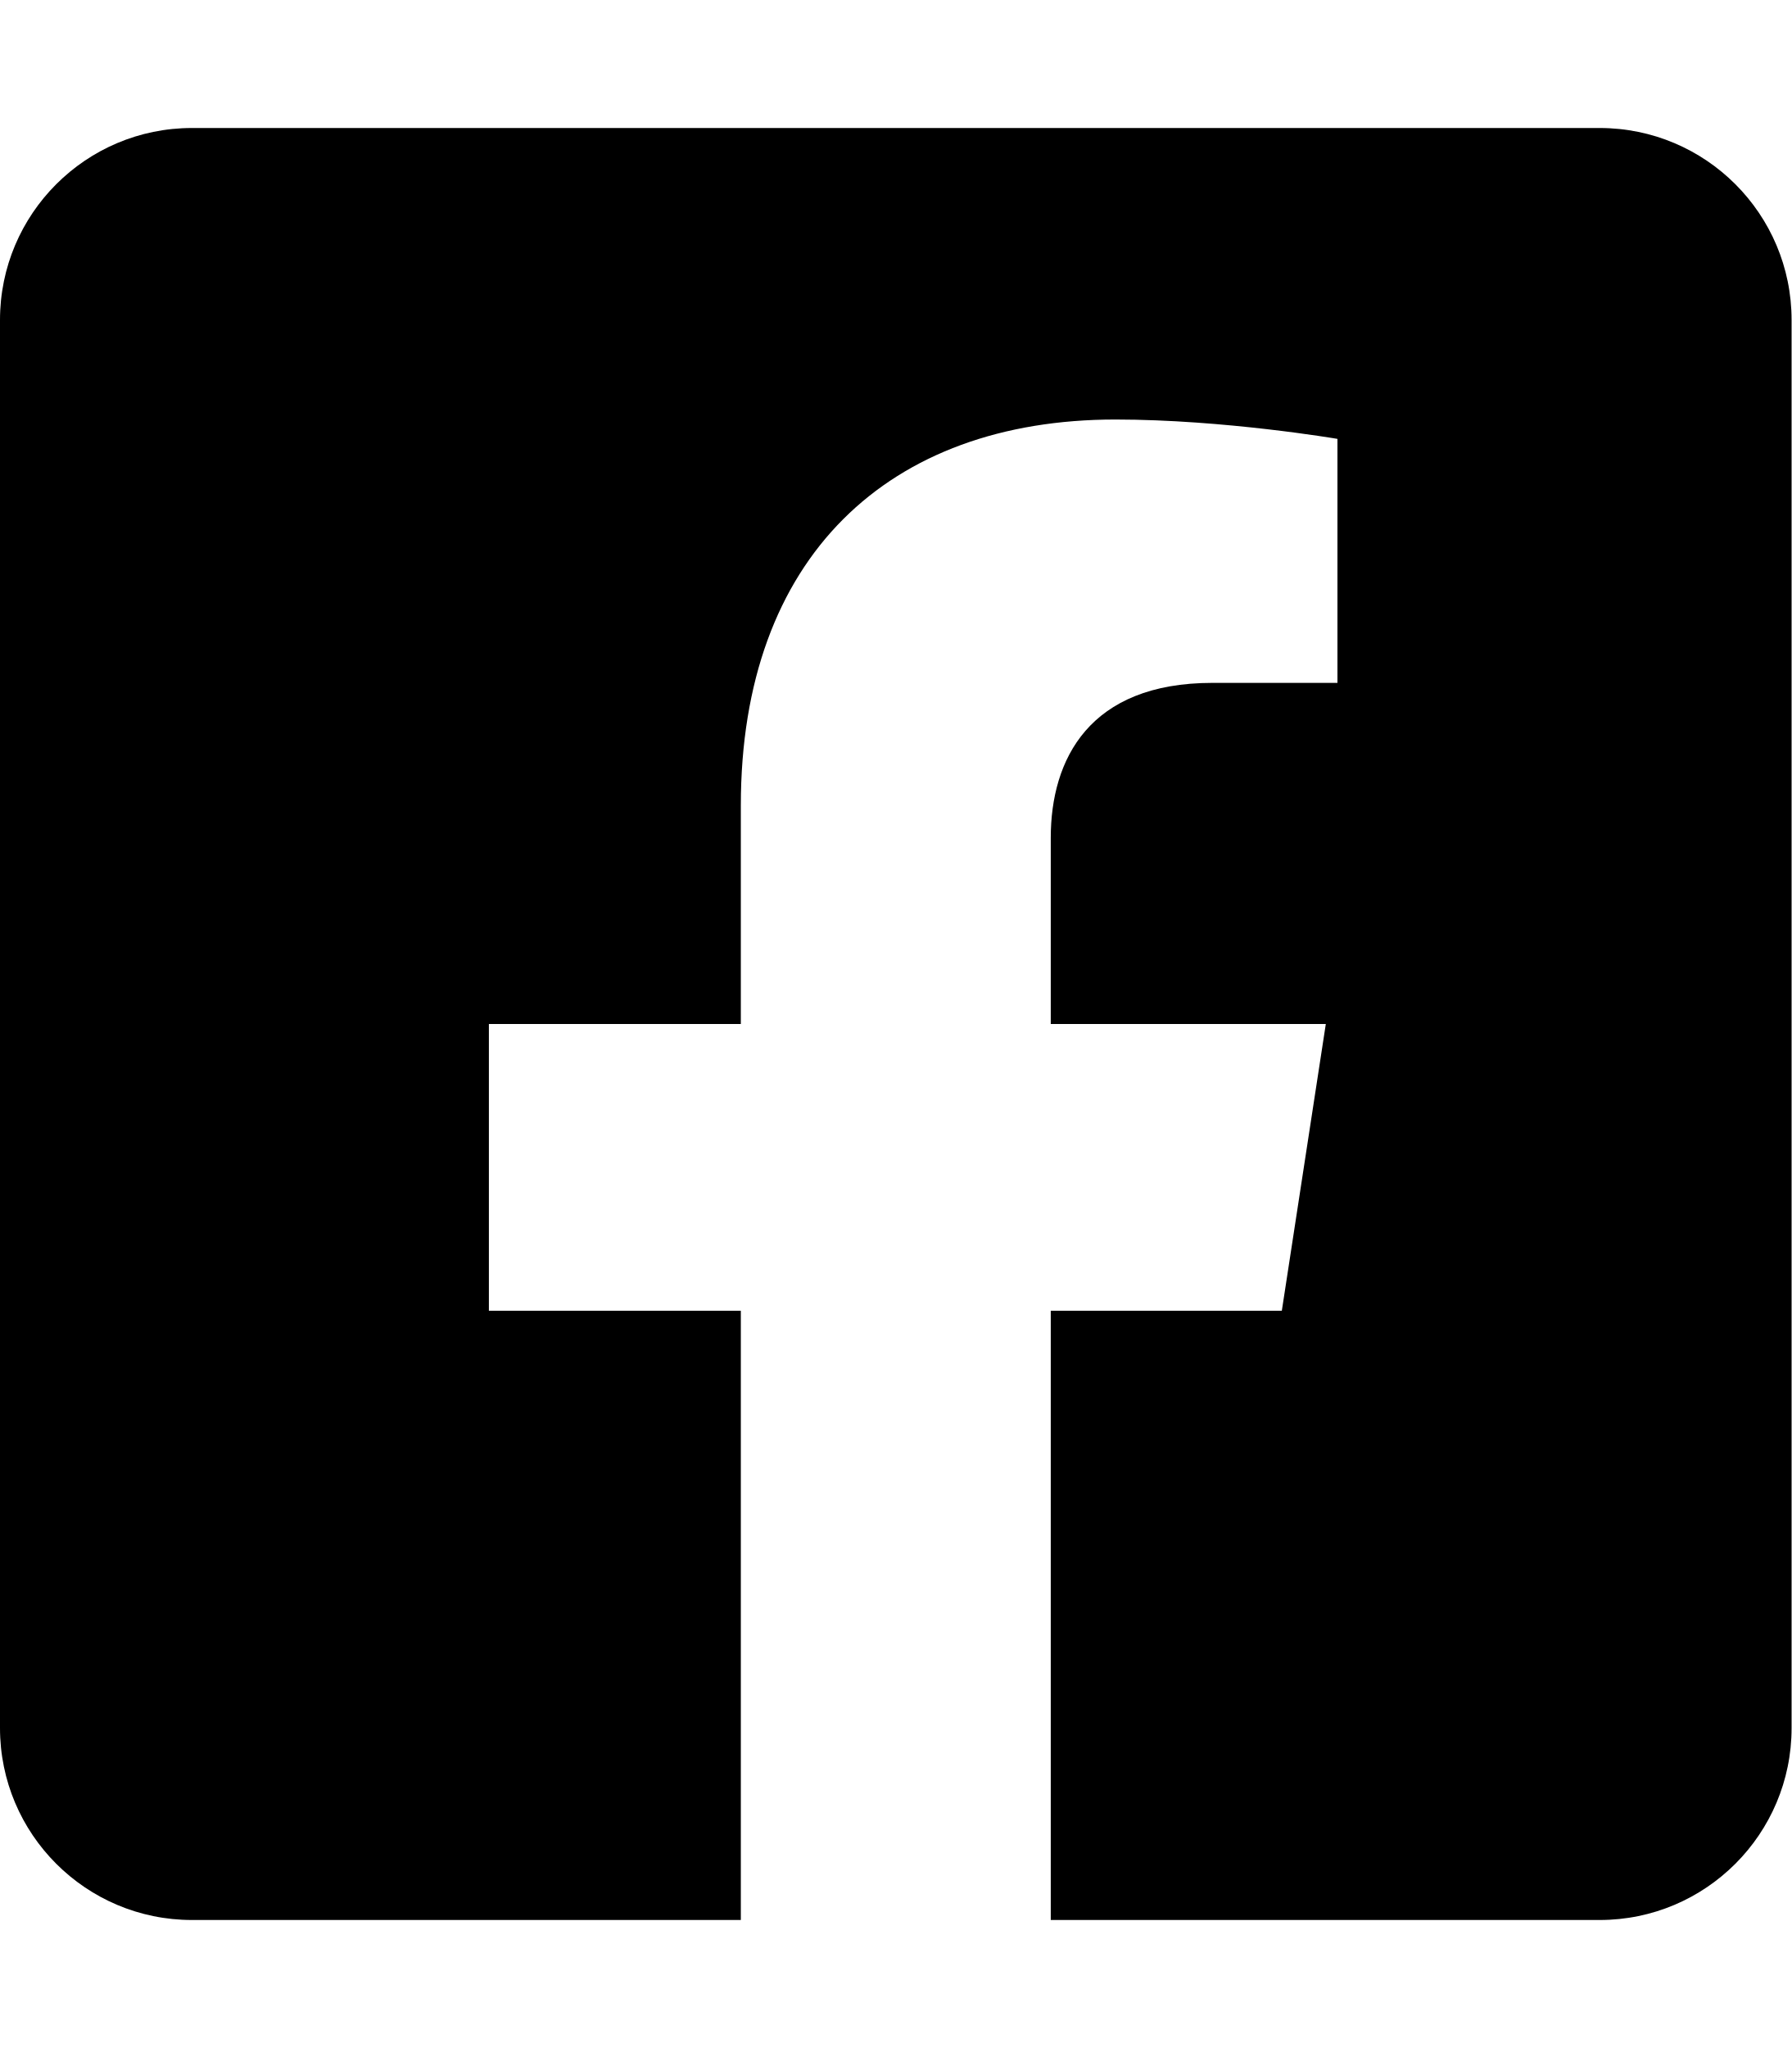
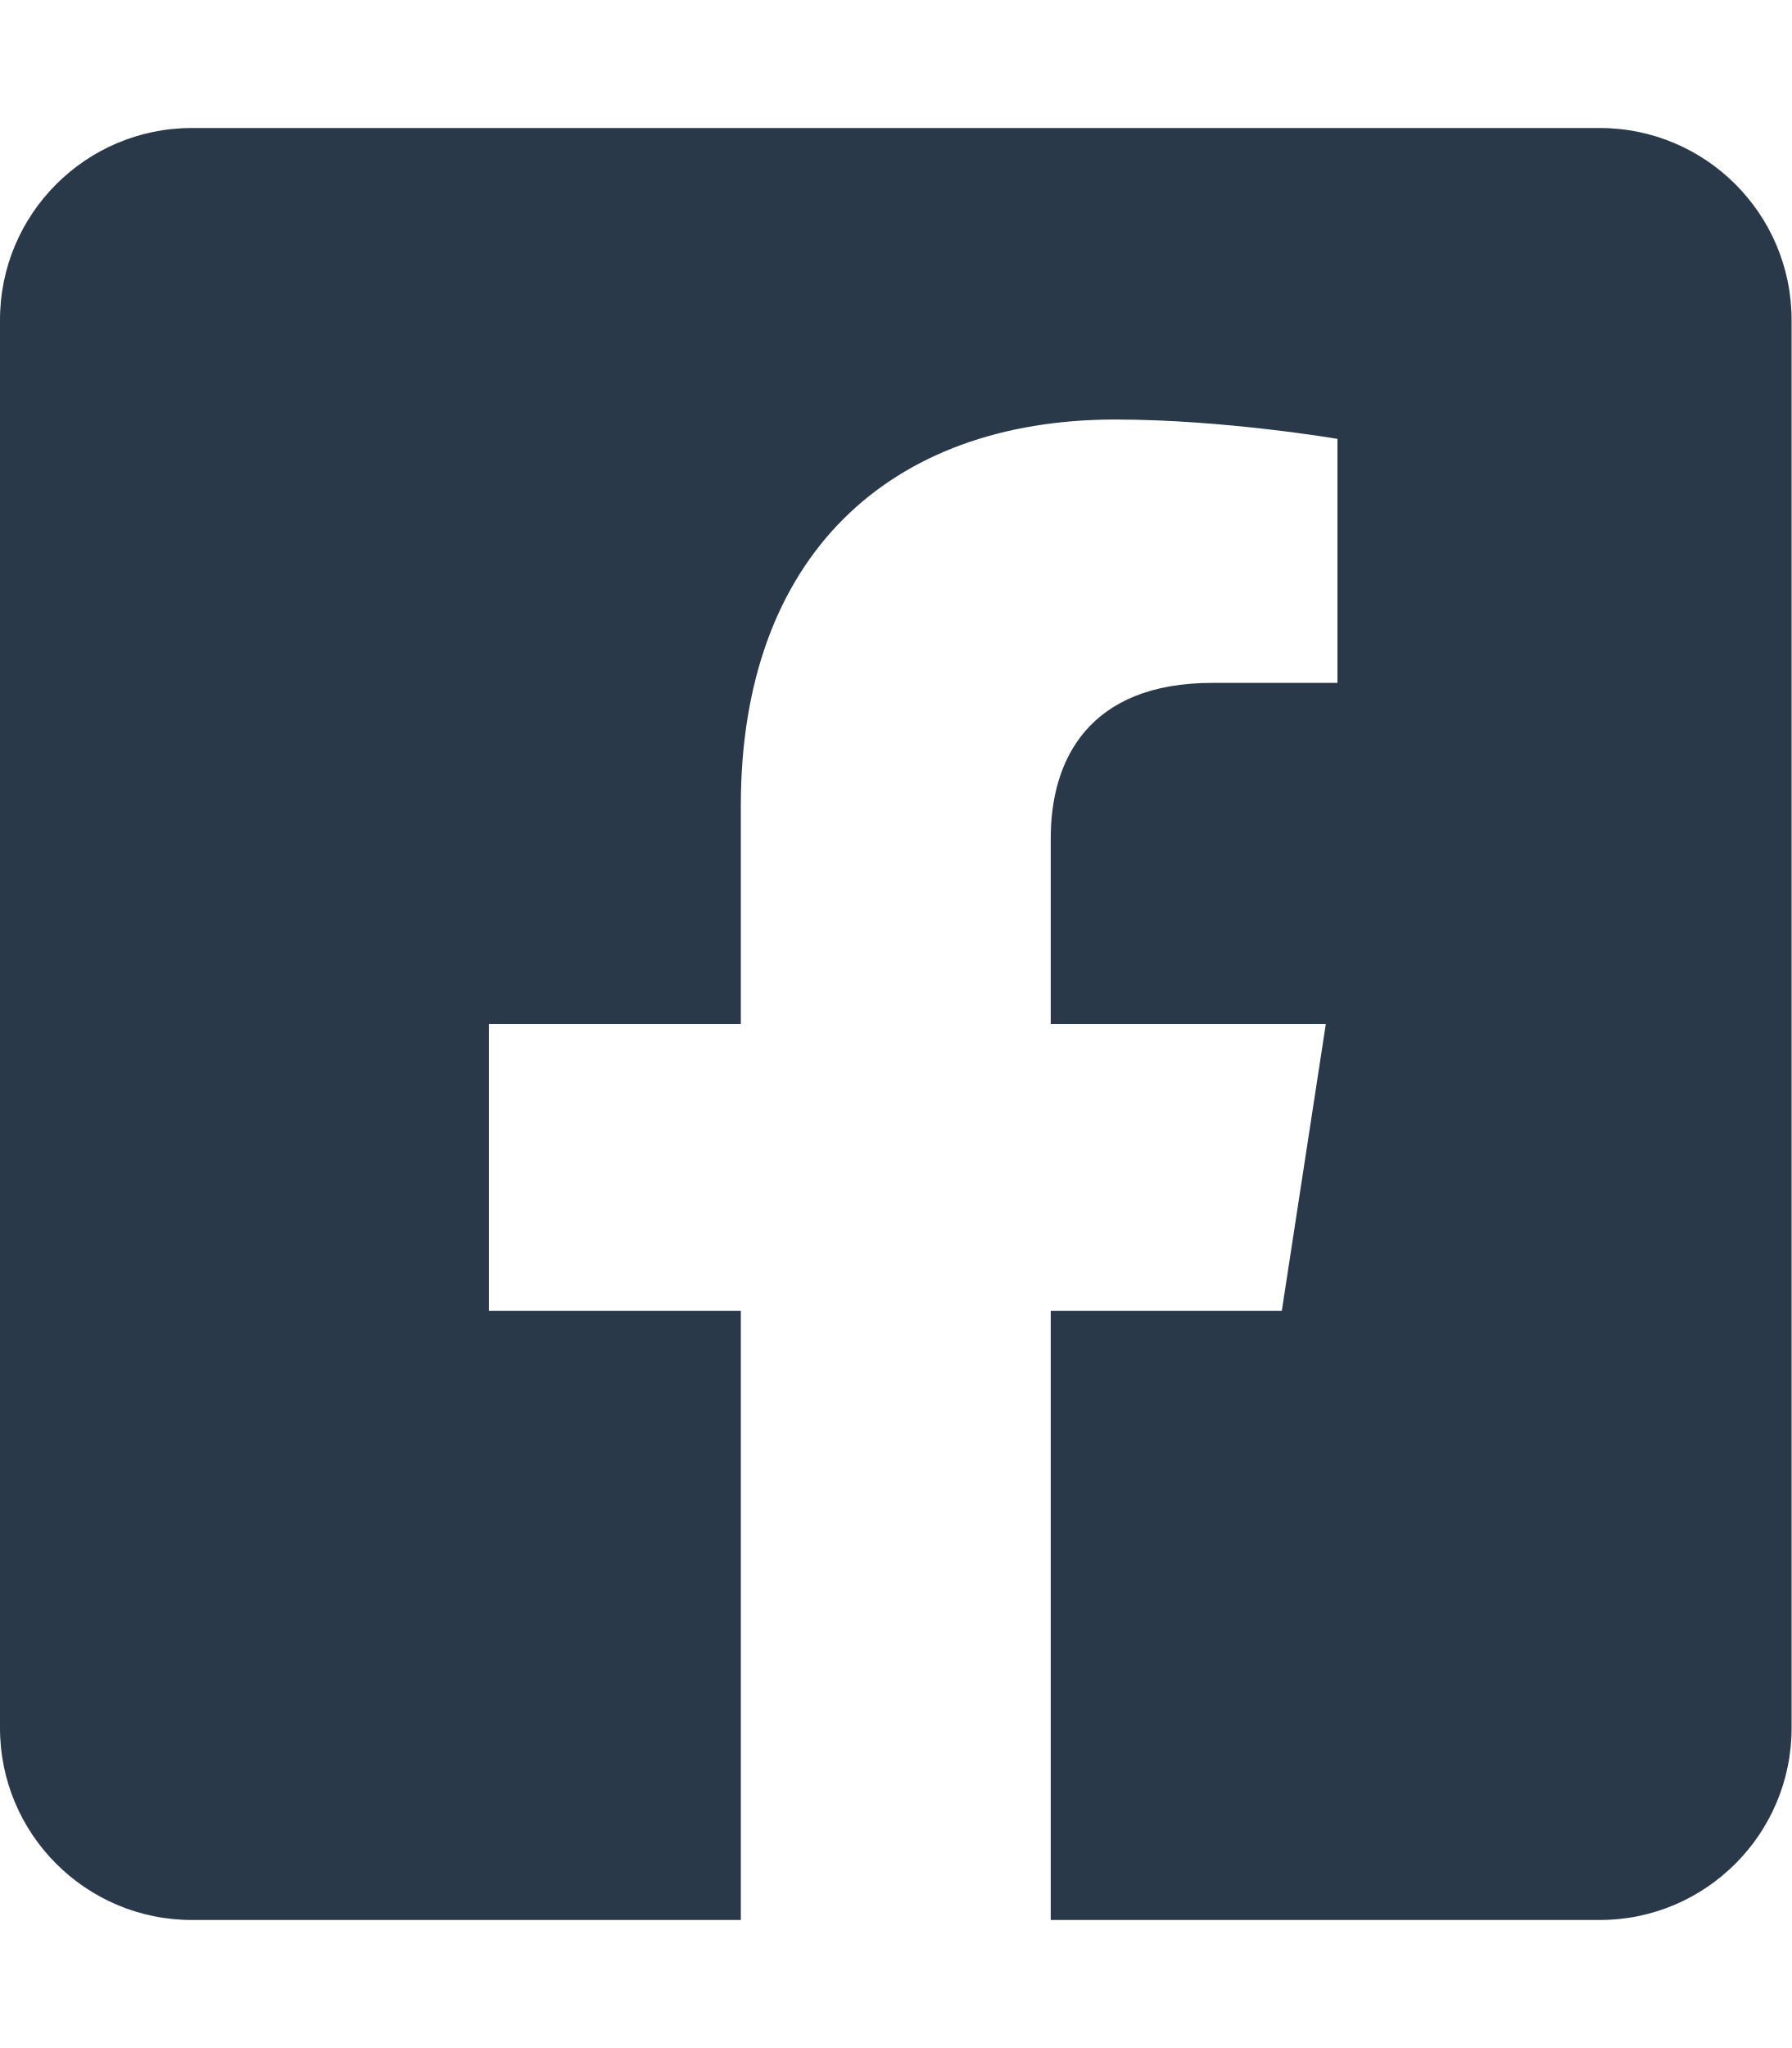
<svg xmlns="http://www.w3.org/2000/svg" aria-hidden="true" focusable="false" data-prefix="fab" data-icon="facebook-square" class="svg-inline--fa fa-facebook-square fa-w-14" role="img" viewBox="0 0 448 512">
-   <path fill="currentColor" d="M400 32H48A48 48 0 0 0 0 80v352a48 48 0 0 0 48 48h137.25V327.69h-63V256h63v-54.64c0-62.15 37-96.48 93.67-96.48 27.14 0 55.52 4.84 55.52 4.84v61h-31.27c-30.81 0-40.42 19.12-40.42 38.73V256h68.78l-11 71.69h-57.78V480H400a48 48 0 0 0 48-48V80a48 48 0 0 0-48-48z" />
+   <path fill="#2a3949" d="M400 32H48A48 48 0 0 0 0 80v352a48 48 0 0 0 48 48h137.25V327.69h-63V256h63v-54.64c0-62.15 37-96.48 93.67-96.48 27.14 0 55.52 4.84 55.52 4.84v61h-31.27c-30.81 0-40.42 19.12-40.42 38.73V256h68.78l-11 71.69h-57.78V480H400a48 48 0 0 0 48-48V80a48 48 0 0 0-48-48z" />
</svg>
